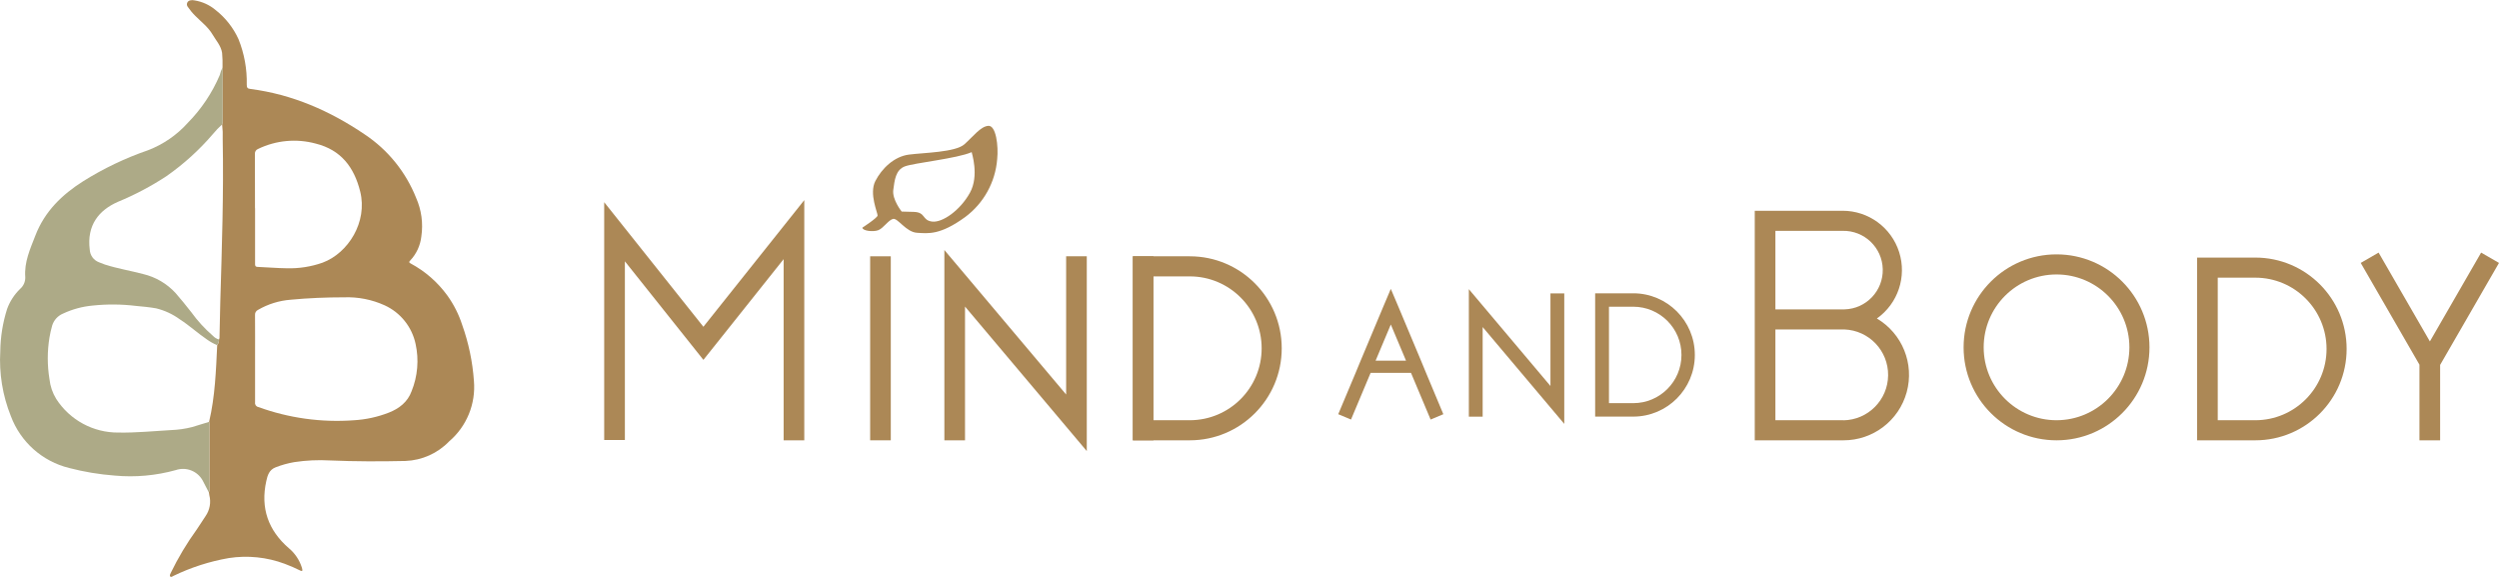
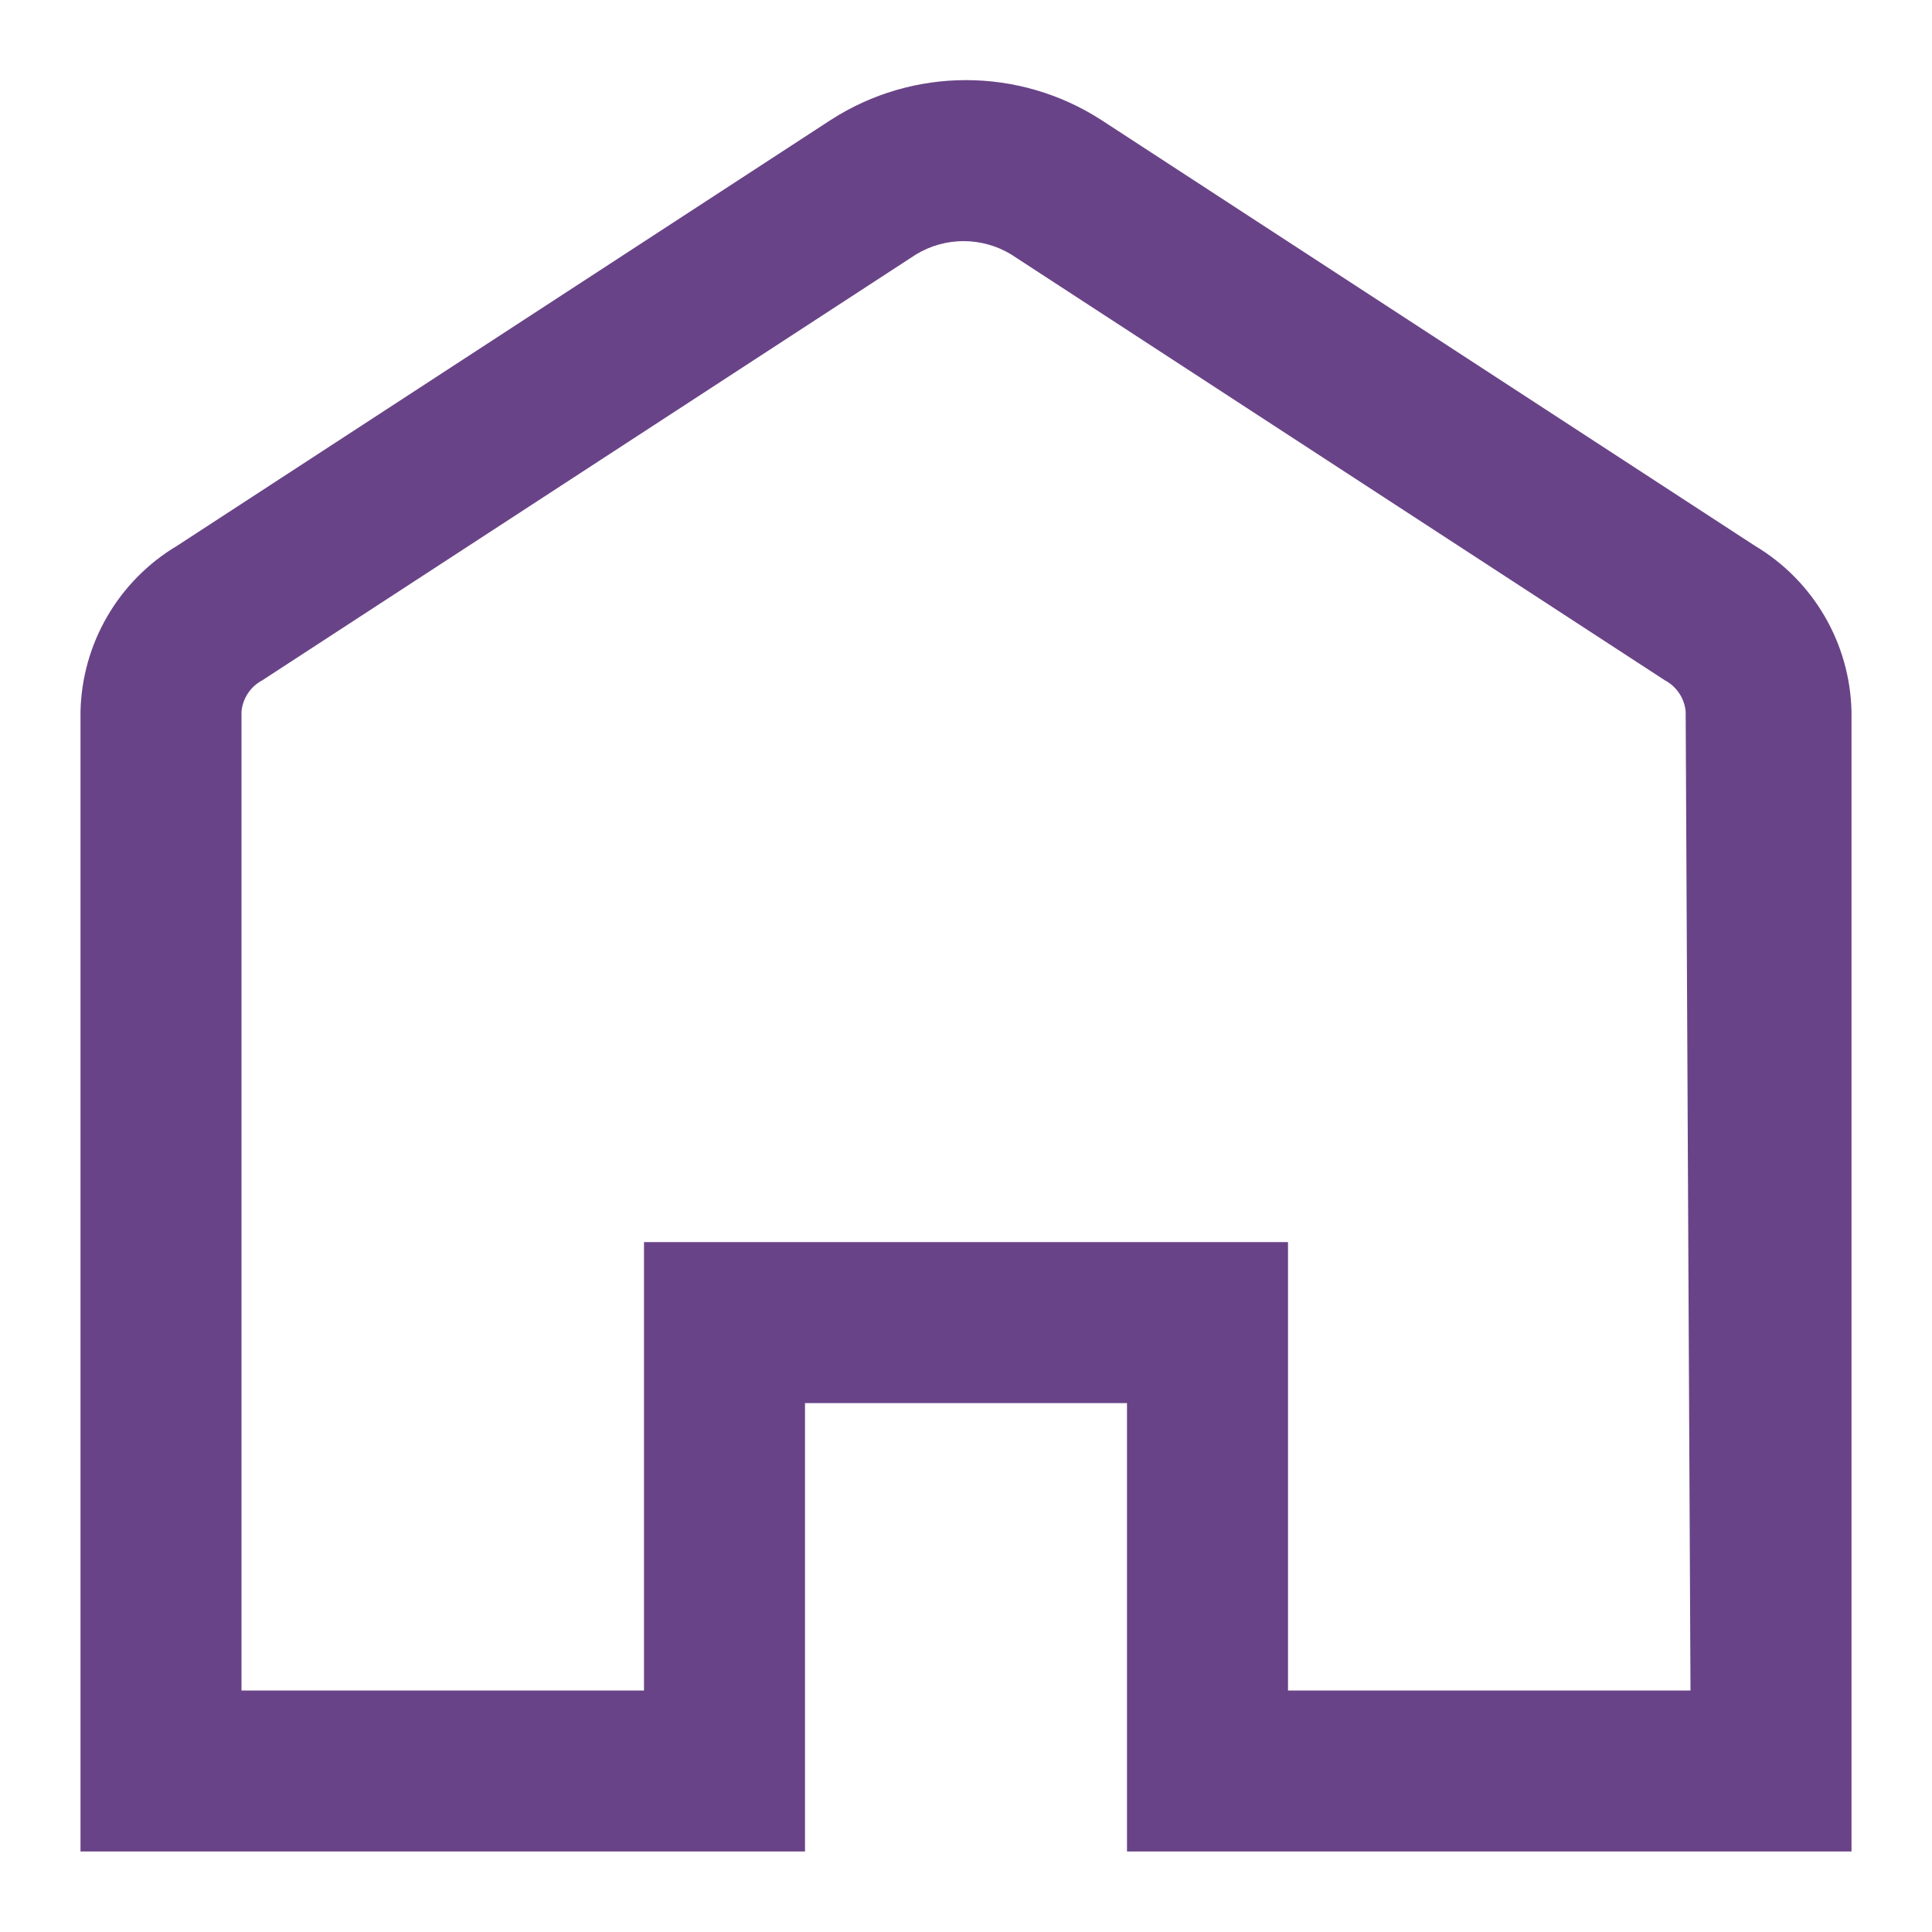
- <svg xmlns="http://www.w3.org/2000/svg" viewBox="0 0 622.23 143.59">
-   <defs fill="#000000">
-     <style>.cls-1{fill:#ac8856;}.cls-2{fill:#adaa87;}</style>
-   </defs>
-   <g id="Layer_2" data-name="Layer 2">
-     <g id="Layer_1-2" data-name="Layer 1">
-       <path class="cls-1" d="M55.41,16.75a30.69,30.69,0,0,0-.11-3.59c-.28-1.78-1.49-3.06-2.36-4.54C51.86,6.77,50.17,5.5,48.68,4a14.94,14.94,0,0,1-1.92-2.29A1,1,0,0,1,47.39.09a2.15,2.15,0,0,1,1,0A10.75,10.75,0,0,1,53.7,2.51a19.39,19.39,0,0,1,5.68,7.23,28.53,28.53,0,0,1,2.06,11.33c0,.7.15,1,.91,1.07,10.44,1.35,19.81,5.45,28.44,11.3a34.13,34.13,0,0,1,12.82,15.81,17.39,17.39,0,0,1,1.3,9.6,10.39,10.39,0,0,1-2.78,6c-.35.33-.3.51.11.72a27.14,27.14,0,0,1,9.16,8,26.38,26.38,0,0,1,3.69,7.32A52.39,52.39,0,0,1,118,94.77a17.79,17.79,0,0,1-6.17,15.09,15.93,15.93,0,0,1-10.87,4.87c-6.27.14-12.54.14-18.8-.13a43.18,43.18,0,0,0-8.88.42,23.82,23.82,0,0,0-4.67,1.3c-1.6.62-2,2-2.31,3.43-1.48,6.7.48,12.26,5.64,16.71a10.32,10.32,0,0,1,3.21,4.78,3.39,3.39,0,0,1,.11.43c.08.44,0,.56-.47.35a38.8,38.8,0,0,0-3.91-1.7,27.72,27.72,0,0,0-13.92-1.42,52.08,52.08,0,0,0-13.76,4.43c-.26.11-.56.42-.8.16s0-.6.12-.9A72.26,72.26,0,0,1,49,131.77c.75-1.09,1.44-2.22,2.18-3.31a6.37,6.37,0,0,0,.94-5.22,6.09,6.09,0,0,1-.1-.73,1.89,1.89,0,0,0,.12-.88q0-7.86,0-15.71c0-.32,0-.64-.06-1,1.47-6.26,1.7-12.65,2-19a2.16,2.16,0,0,0,.45-1.41,1.3,1.3,0,0,0,.13-.8c.07-2.87.11-5.74.19-8.6.4-13.49.86-27,.6-40.49A22.26,22.26,0,0,0,55.31,31a3.15,3.15,0,0,0,.12-.58Q55.43,23.56,55.41,16.75Zm8.1,72.48c0,3.64,0,7.29,0,10.93a1,1,0,0,0,.8,1.14,57.38,57.38,0,0,0,23.77,3.3,28.44,28.44,0,0,0,8.73-1.9c2.58-1,4.71-2.67,5.67-5.33a19.86,19.86,0,0,0,1-11.76A13.72,13.72,0,0,0,95.79,76a22.47,22.47,0,0,0-10.11-2c-4.44,0-8.88.18-13.31.6a19.06,19.06,0,0,0-8.15,2.54,1.28,1.28,0,0,0-.72,1.25C63.53,82,63.51,85.6,63.51,89.23Zm0-37.41v13.7c0,.46-.05.89.65.91,2.42.09,4.84.32,7.26.34a24.7,24.7,0,0,0,8.89-1.39C86.71,63,91.58,55.24,89.68,47.65c-1.5-6-4.74-10.33-11.06-11.91a20.6,20.6,0,0,0-14.36,1.33,1.22,1.22,0,0,0-.79,1.26C63.5,42.83,63.49,47.32,63.49,51.82Z" fill="#000000" />
-       <path class="cls-2" d="M52.08,105c0,.33.06.65.06,1q0,7.86,0,15.71a1.89,1.89,0,0,1-.12.88c-.57-1-1-2-1.56-3A5.59,5.59,0,0,0,43.78,117a42.36,42.36,0,0,1-15.2,1.37,64,64,0,0,1-11.36-1.89A20.78,20.78,0,0,1,2.7,103.56,37.42,37.42,0,0,1,.07,87.43a36.31,36.31,0,0,1,1.7-10.54,13.34,13.34,0,0,1,3.25-5A3.67,3.67,0,0,0,6.29,69C6,65.22,7.5,62,8.81,58.62c2.32-6,6.61-10.16,11.9-13.51a78.63,78.63,0,0,1,16.16-7.72,25.68,25.68,0,0,0,9.85-6.77,38.33,38.33,0,0,0,8-11.94,7.36,7.36,0,0,1,.72-1.93q0,6.81,0,13.63a3.15,3.15,0,0,1-.12.58A22.2,22.2,0,0,0,53,33.38,62.25,62.25,0,0,1,41.49,43.82a72.23,72.23,0,0,1-12.14,6.42c-4.71,2.07-7.78,5.8-7,11.91a3.54,3.54,0,0,0,2.33,3.14c.49.2,1,.4,1.46.56,3.12,1,6.35,1.52,9.51,2.36a15.92,15.92,0,0,1,8.07,4.73c1.35,1.53,2.62,3.14,3.89,4.74a34.64,34.64,0,0,0,5.39,5.89,3.35,3.35,0,0,0,1.51.93,2.16,2.16,0,0,1-.45,1.41,13.08,13.08,0,0,1-2.48-1.38c-2.35-1.59-4.45-3.54-6.85-5.08a16.71,16.71,0,0,0-5.87-2.71c-1.67-.3-3.36-.44-5-.6a47.89,47.89,0,0,0-10.77-.09,22.17,22.17,0,0,0-7.39,2A4.73,4.73,0,0,0,13,81,26.55,26.55,0,0,0,12.32,84a31.87,31.87,0,0,0,0,10.36A11.77,11.77,0,0,0,14,99.29a18.25,18.25,0,0,0,15.47,8.37c4.39.08,8.78-.37,13.16-.62a24.46,24.46,0,0,0,5.25-.76C49.28,105.87,50.68,105.4,52.08,105Z" fill="#000000" />
-       <polygon class="cls-1" points="200.26 49.81 200.26 109.6 195.12 109.6 195.12 64.5 178.43 85.45 175.14 89.57 171.86 85.45 155.59 65.04 155.59 109.51 150.44 109.51 150.44 50.33 155.59 56.79 175.14 81.33 195.12 56.26 200.26 49.81" fill="#000000" />
-       <polygon class="cls-1" points="270.6 63.79 270.6 112.27 265.46 106.17 240.28 76.3 240.28 109.6 235.14 109.6 235.14 62.23 240.28 68.32 265.46 98.19 265.46 63.79 270.6 63.79" fill="#000000" />
-       <rect class="cls-1" x="282.07" y="63.79" width="5.14" height="45.8" fill="#000000" />
-       <rect class="cls-1" x="216.66" y="63.79" width="5.14" height="45.8" fill="#000000" />
-       <path class="cls-1" d="M296.24,68.79a17.9,17.9,0,0,1,0,35.8h-9.17V68.79h9.17m0-5H282.07v45.8h14.17a22.9,22.9,0,0,0,22.9-22.9h0a22.9,22.9,0,0,0-22.9-22.9Z" fill="#000000" />
-       <polygon class="cls-1" points="386.05 96.07 369.17 76.05 365.73 71.97 365.73 103.71 369.17 103.71 369.17 81.4 386.05 101.42 389.49 105.5 389.49 73.02 386.05 73.02 386.05 96.07" fill="#000000" />
-       <path class="cls-1" d="M406.67,73h-9.49v30.69h9.49A15.35,15.35,0,0,0,422,88.36h0A15.34,15.34,0,0,0,406.67,73Zm0,27.34h-6.05v-24h6.05a12,12,0,1,1,0,24Z" fill="#000000" />
-       <polygon class="cls-1" points="617.78 62.87 605.02 84.98 592.25 62.87 587.8 65.44 602.05 90.12 602.42 90.77 602.42 109.6 607.57 109.6 607.57 90.83 607.98 90.12 622.23 65.44 617.78 62.87" fill="#000000" />
-       <path class="cls-1" d="M512.06,63.31A23.14,23.14,0,1,0,535.2,86.45,23.14,23.14,0,0,0,512.06,63.31Zm0,41.28A18.14,18.14,0,1,1,530.2,86.45,18.16,18.16,0,0,1,512.06,104.59Z" fill="#000000" />
-       <path class="cls-1" d="M467.33,79.27a14.76,14.76,0,0,0-8.54-26.81H436.92v57.13H459a16.29,16.29,0,0,0,8.32-30.32Zm-8.54-21.81A9.77,9.77,0,0,1,459.25,77H442.06V57.46Zm.22,47.13H442.06V82h16.73l.46,0a11.31,11.31,0,0,1-.24,22.61Z" fill="#000000" />
-       <path class="cls-1" d="M561.55,64.11H547.06v45.48h14.49a22.74,22.74,0,0,0,22.74-22.74h0A22.74,22.74,0,0,0,561.55,64.11Zm0,40.48H552.2V69.11h9.35a17.74,17.74,0,1,1,0,35.48Z" fill="#000000" />
-       <path class="cls-1" d="M355.06,92.77l-1.24-3-5.65-13.47L346.3,71.9l-1.88,4.44h0l-5.65,13.47-1.24,3-4.32,10.28,3.18,1.33,4.88-11.61h10.06l4.88,11.61,3.17-1.33Zm-12.55-3,3.79-9,3.79,9Z" fill="#000000" />
-       <path class="cls-1" d="M246.07,31.32c-1.93.17-3.69,2.58-5.94,4.59S230,38,226.31,38.48s-6.75,3.45-8.36,6.59.64,8,.56,8.59-3.78,3-3.78,3c0,.8,2.66,1.12,3.94.64s2.49-2.49,3.67-2.81,3.24,3.29,6,3.45,5.71.65,12-3.93a19.9,19.9,0,0,0,7.95-14.39C248.64,36.31,248,31.16,246.07,31.32ZM241.49,48c-2.41,4.34-6.83,7.47-9.4,7.15s-1.53-2.33-4.58-2.41l-3-.08s-2.41-3-2.09-5.38.56-5,2.89-5.87,12.94-1.93,16.63-3.54C241.89,37.91,243.9,43.7,241.49,48Z" fill="#000000" />
-     </g>
-   </g>
+ <svg xmlns="http://www.w3.org/2000/svg" id="Layer_1" data-name="Layer 1" viewBox="0 0 24 24">
+   <path d="M21.8,6.78,13.68,1.49a3.1,3.1,0,0,0-3.36,0L2.2,6.78A2.46,2.46,0,0,0,1,8.84V23h9V17.43h4V23h9V8.84A2.46,2.46,0,0,0,21.8,6.78ZM21,21H16V15.43H8V21H3V8.84a.49.49,0,0,1,.26-.39l8.12-5.29a1.14,1.14,0,0,1,1.18,0l8.12,5.29a.49.49,0,0,1,.26.39Z" id="id_102" style="fill: rgb(105, 67, 135);" />
</svg>
